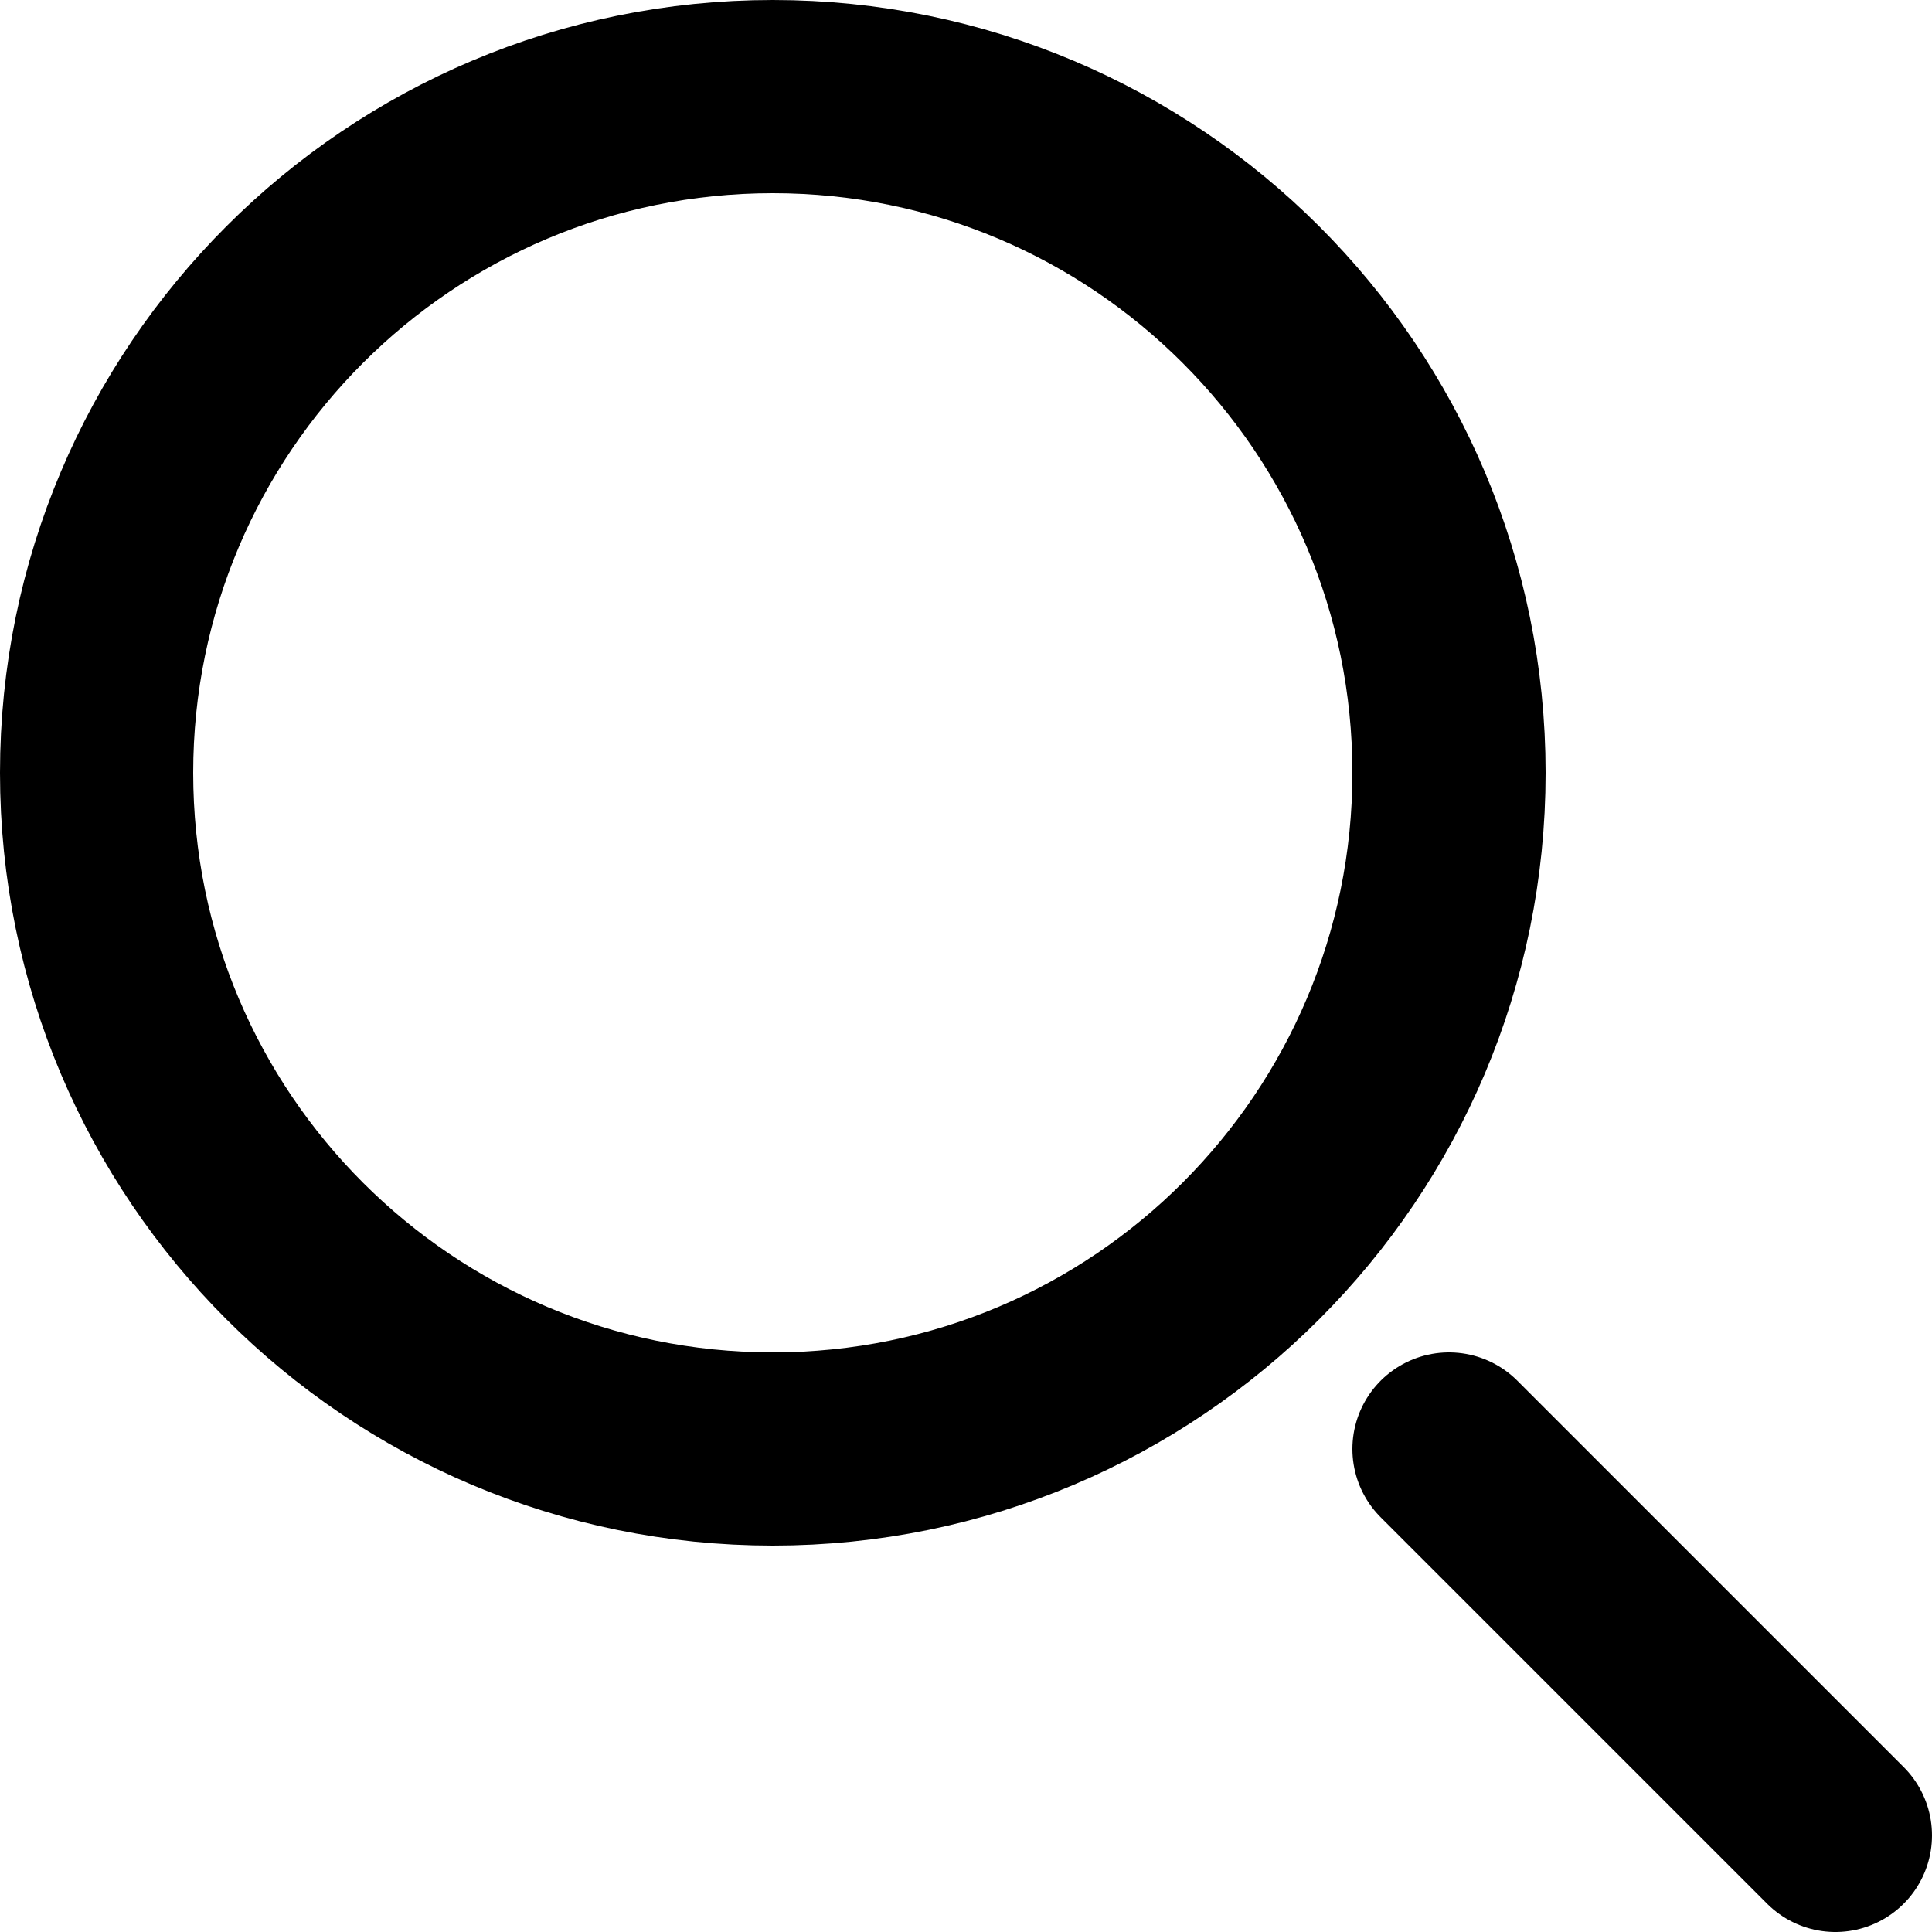
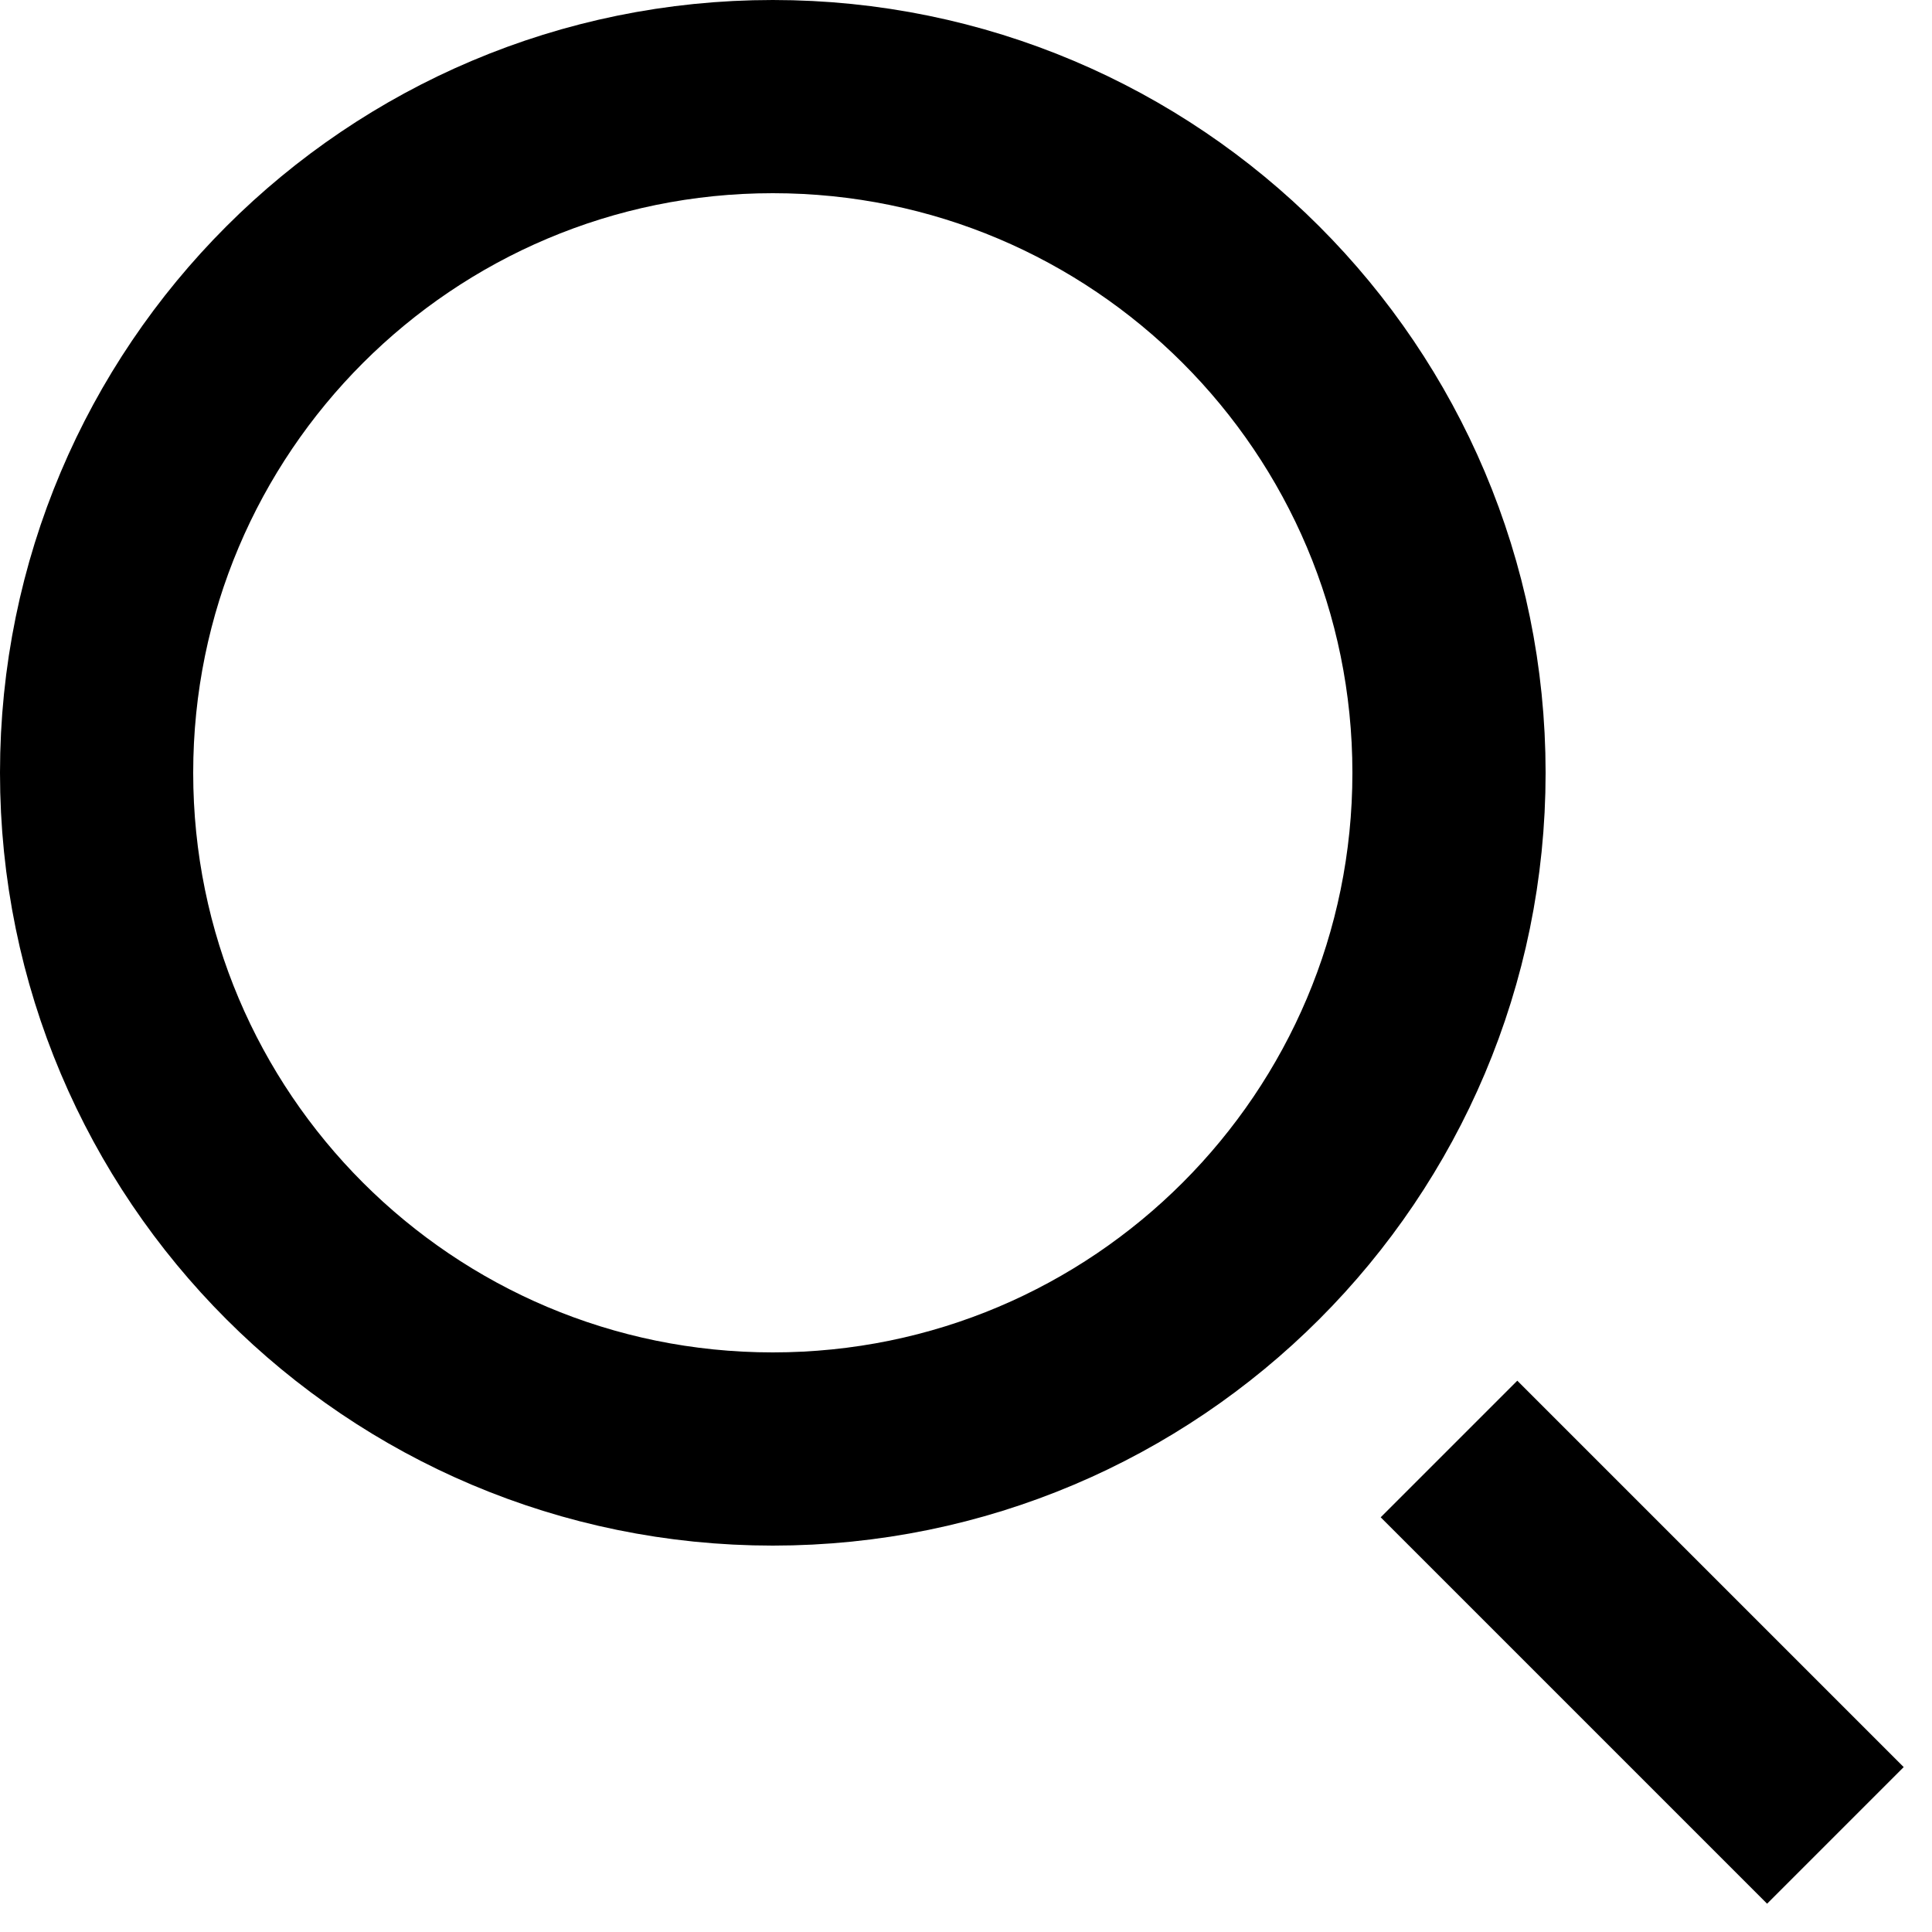
<svg xmlns="http://www.w3.org/2000/svg" className="w-4 h-4 text-gray-100" aria-hidden="true" fill="none" viewBox="0 0 20 20">
-   <path stroke="currentColor" stroke-linecap="round" stroke-linejoin="round" stroke-width="2" d="m19 19-4-4m0-7A7 7 0 1 1 1 8a7 7 0 0 1 14 0Z" />
+   <path stroke="currentColor" strokeLinecap="round" strokeLinejoin="round" stroke-width="2" d="m19 19-4-4m0-7A7 7 0 1 1 1 8a7 7 0 0 1 14 0Z" />
</svg>
